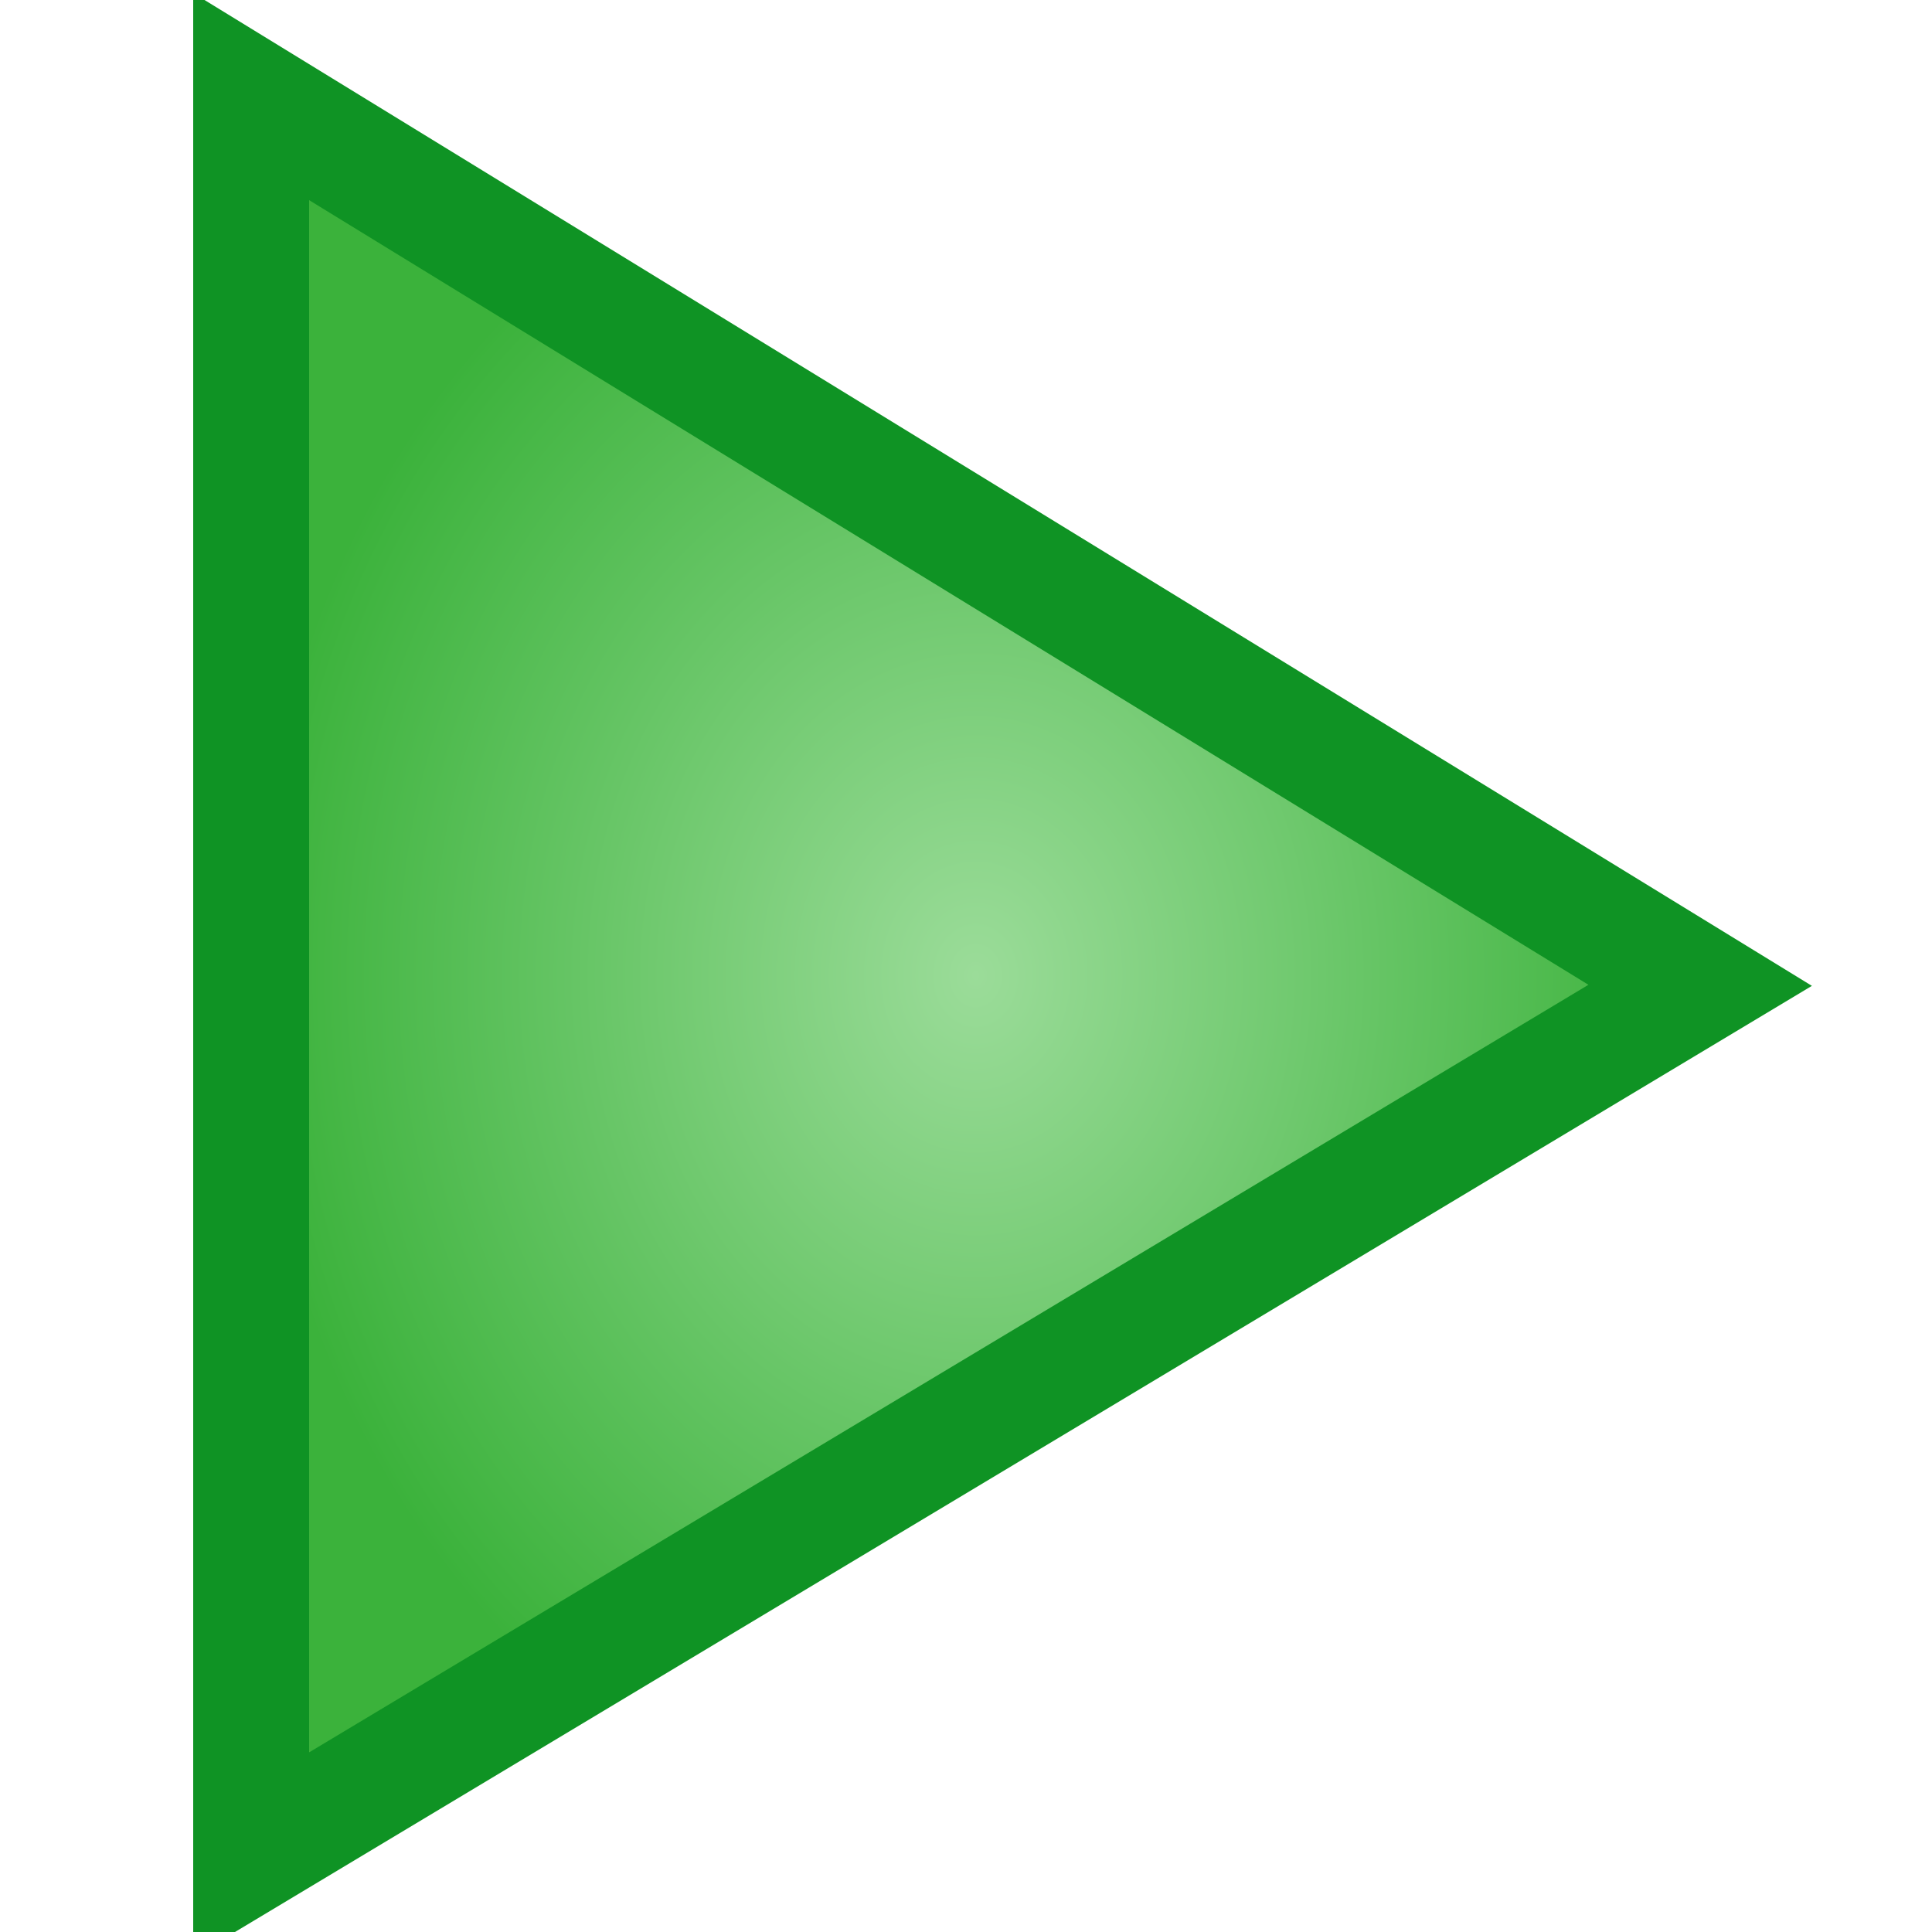
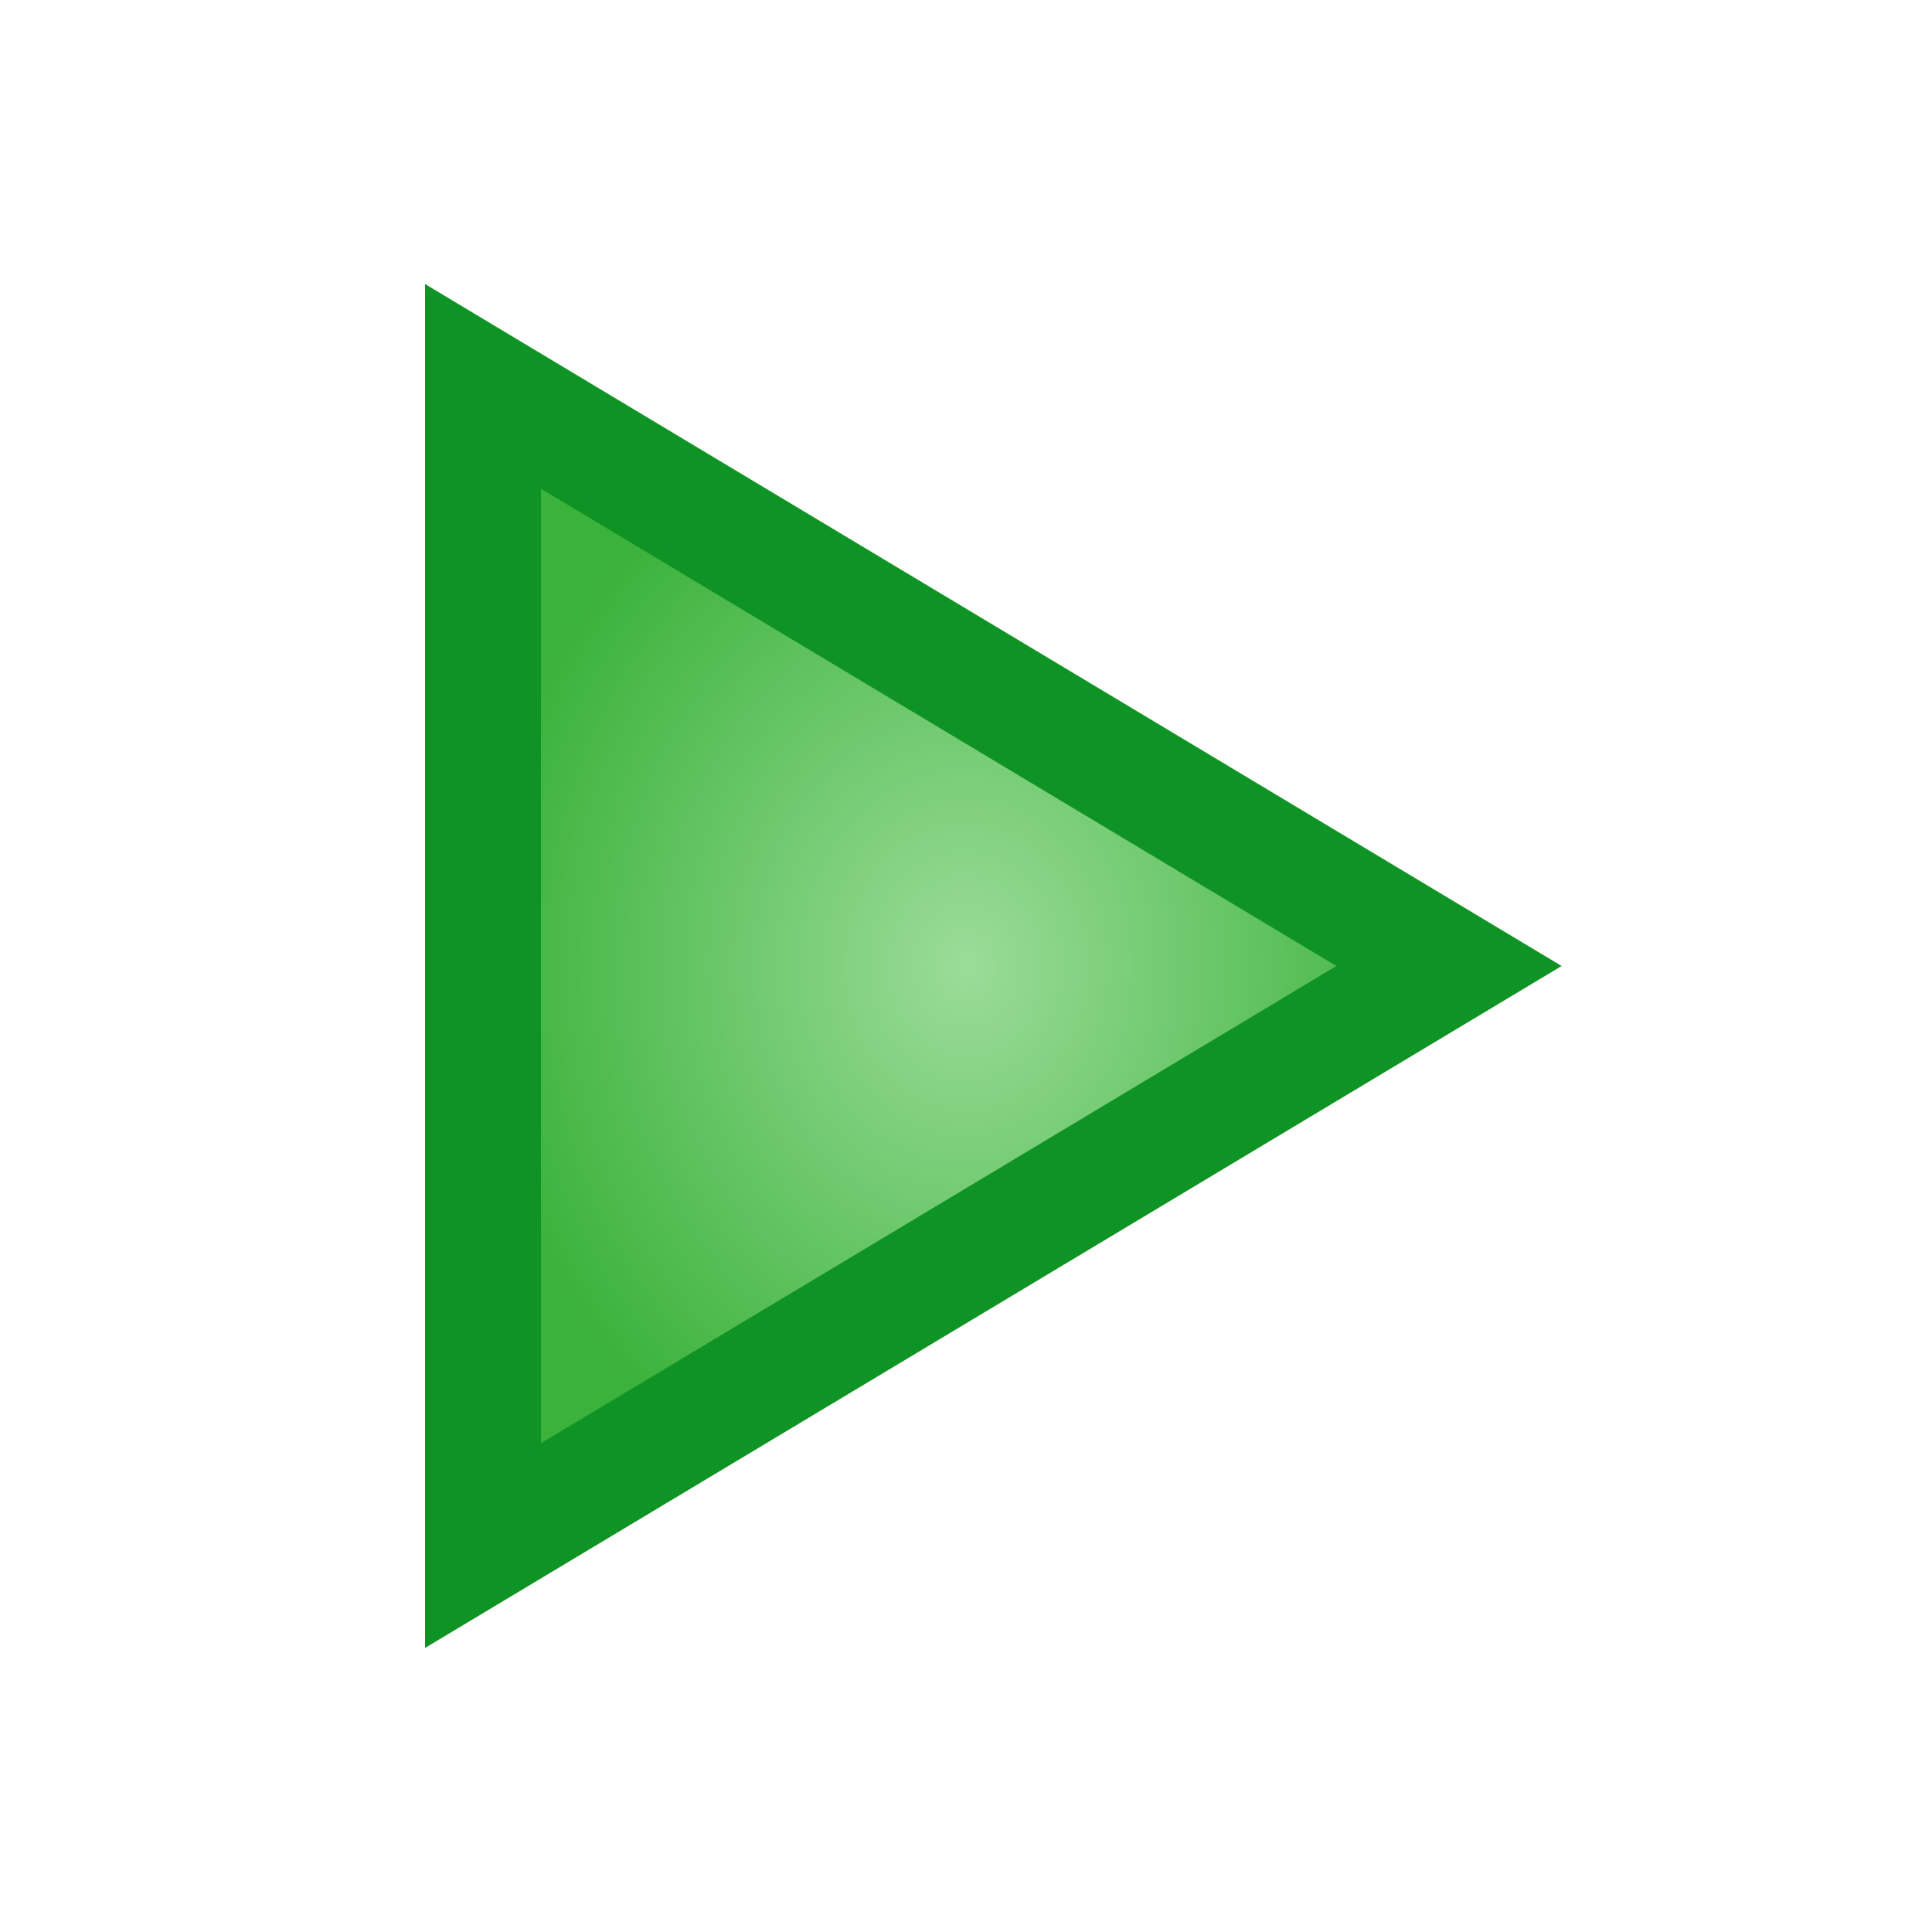
<svg xmlns="http://www.w3.org/2000/svg" version="1.1" height="100" width="100">
  <defs>
    <radialGradient id="RG1" cx="50%" cy="50%" fx="50%" fy="50%" r="50%">
      <stop style="stop-color:rgb(155,220,153);stop-opacity:1;" offset="0%" />
      <stop style="stop-color:rgb(59,178,59);stop-opacity:1;" offset="100%" />
    </radialGradient>
  </defs>
-   <path style="fill:url(#RG1);stroke:#0F9324;stroke-width:6" d="m 13,5 0,91 75,-45 z" />
+   <path style="fill:url(#RG1);stroke:#0F9324;stroke-width:6" d="m 25,20 0,60 50,-30 z" />
</svg>
